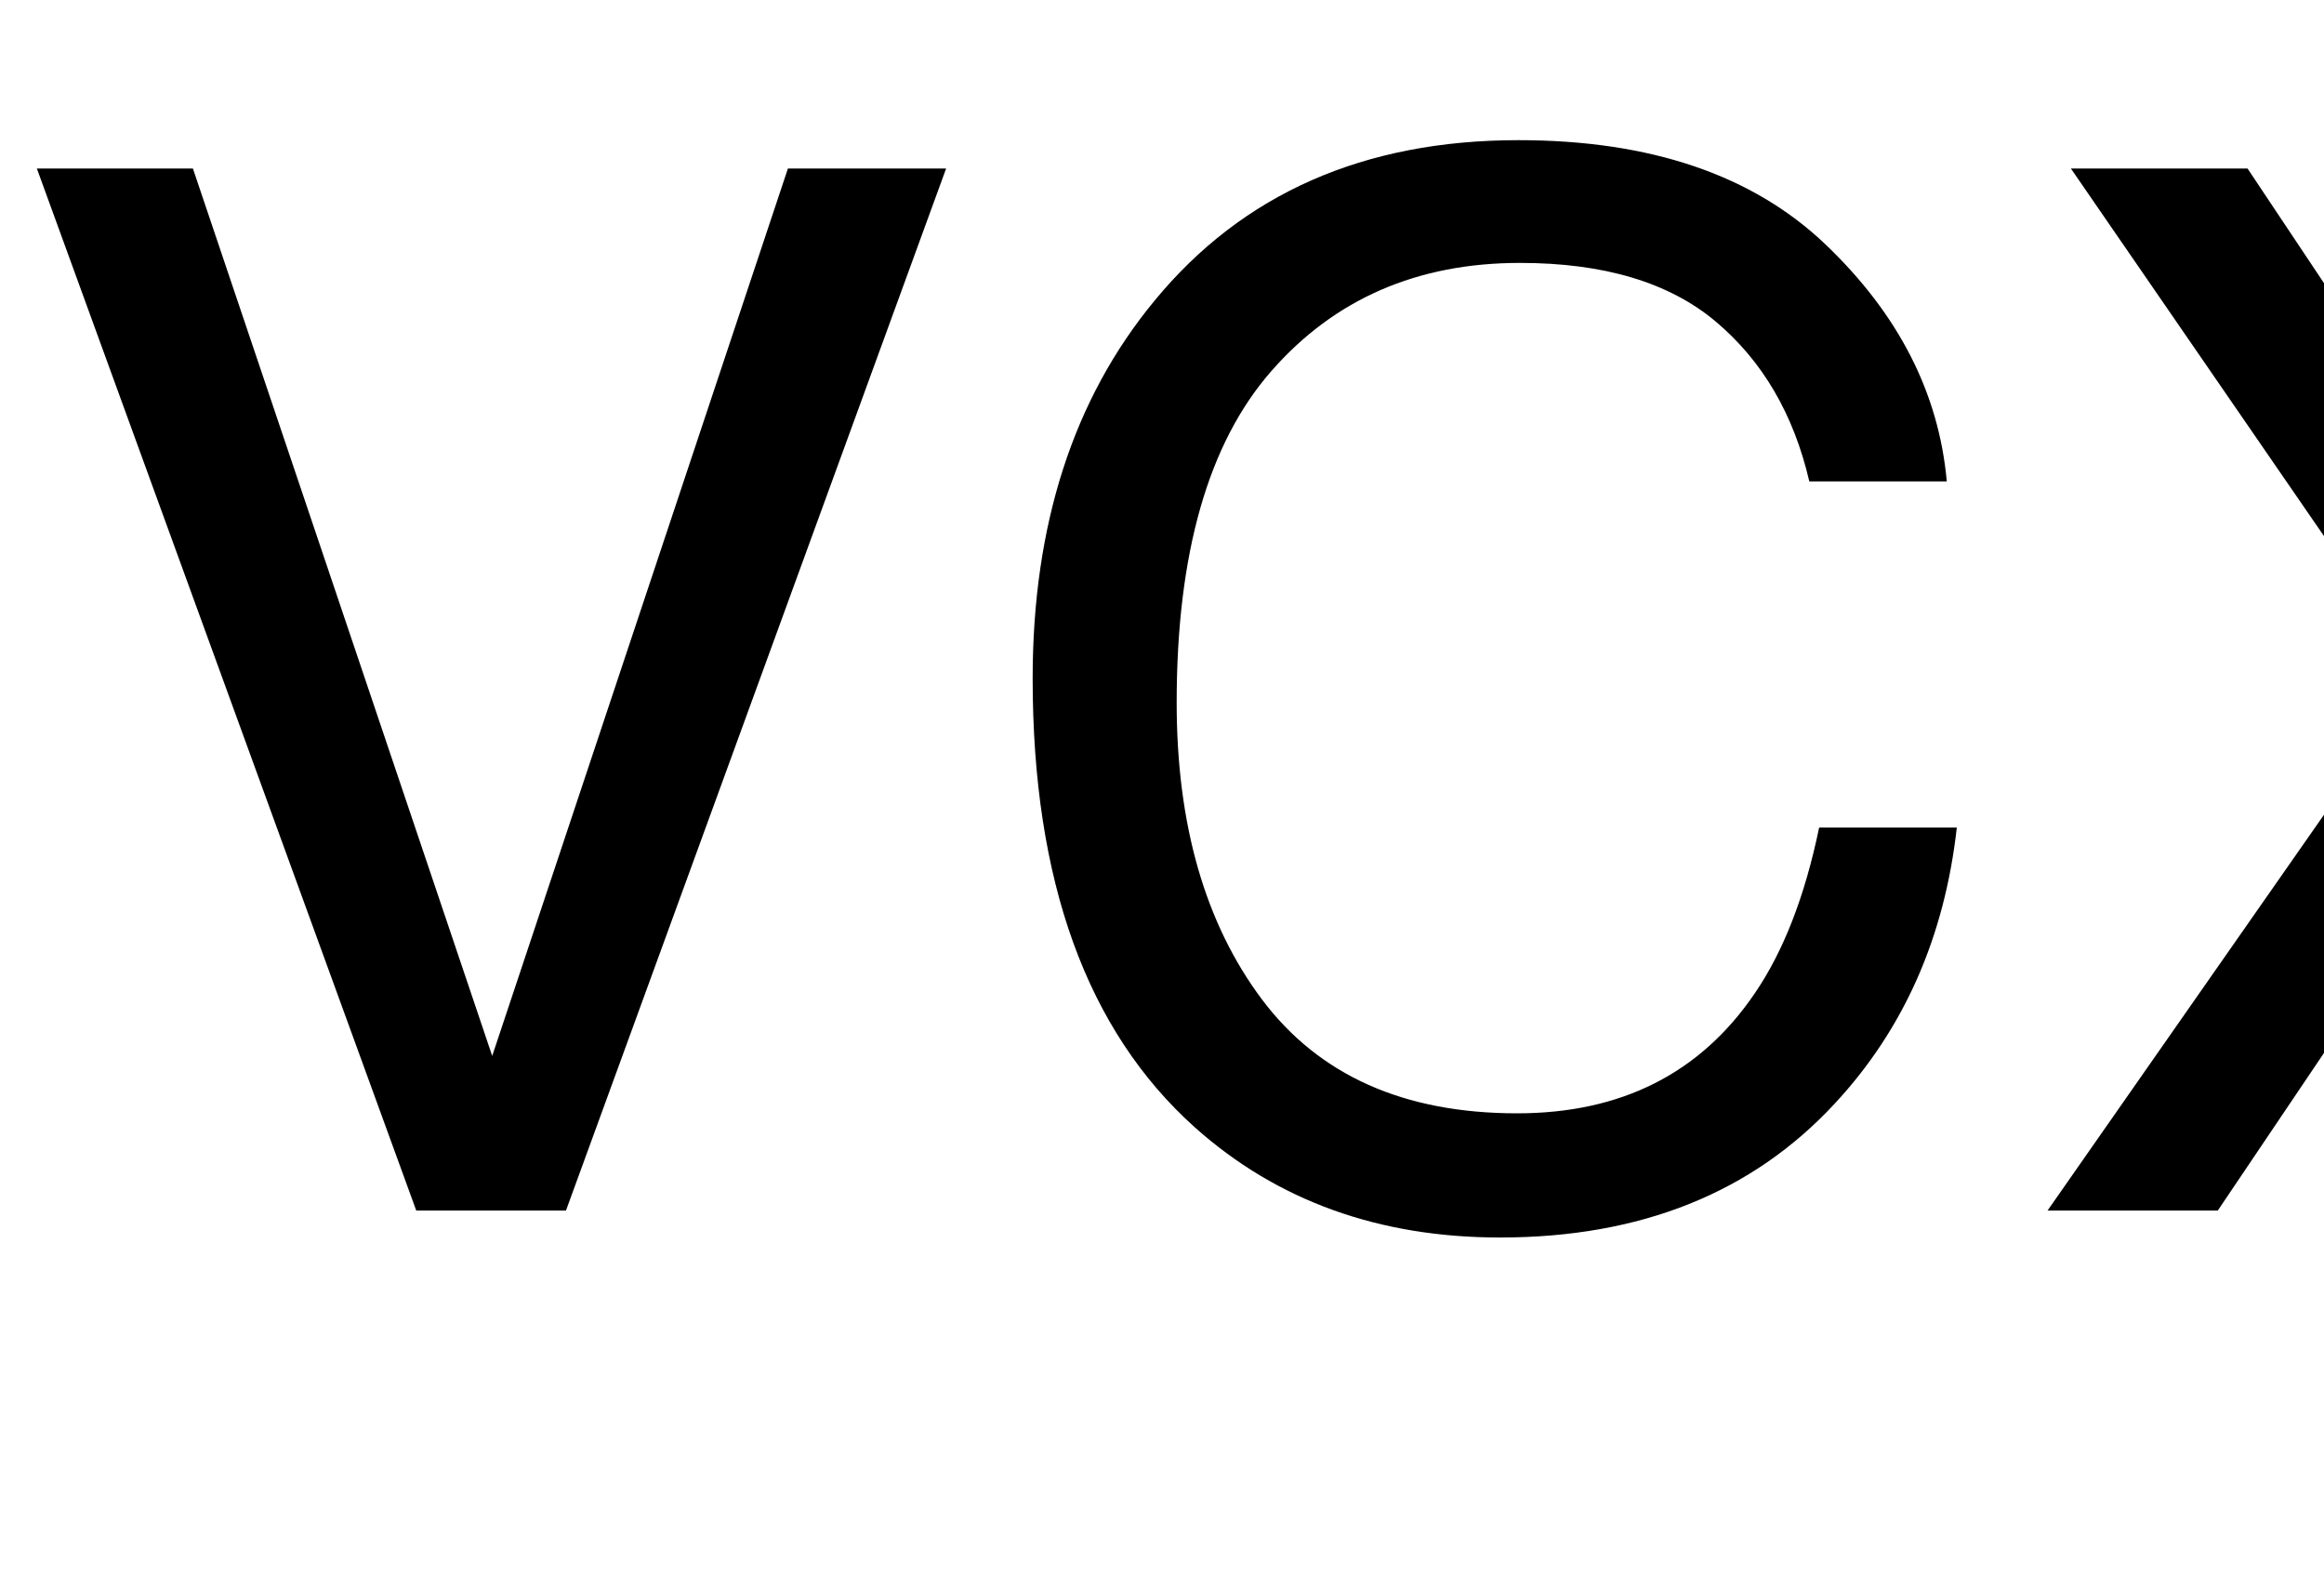
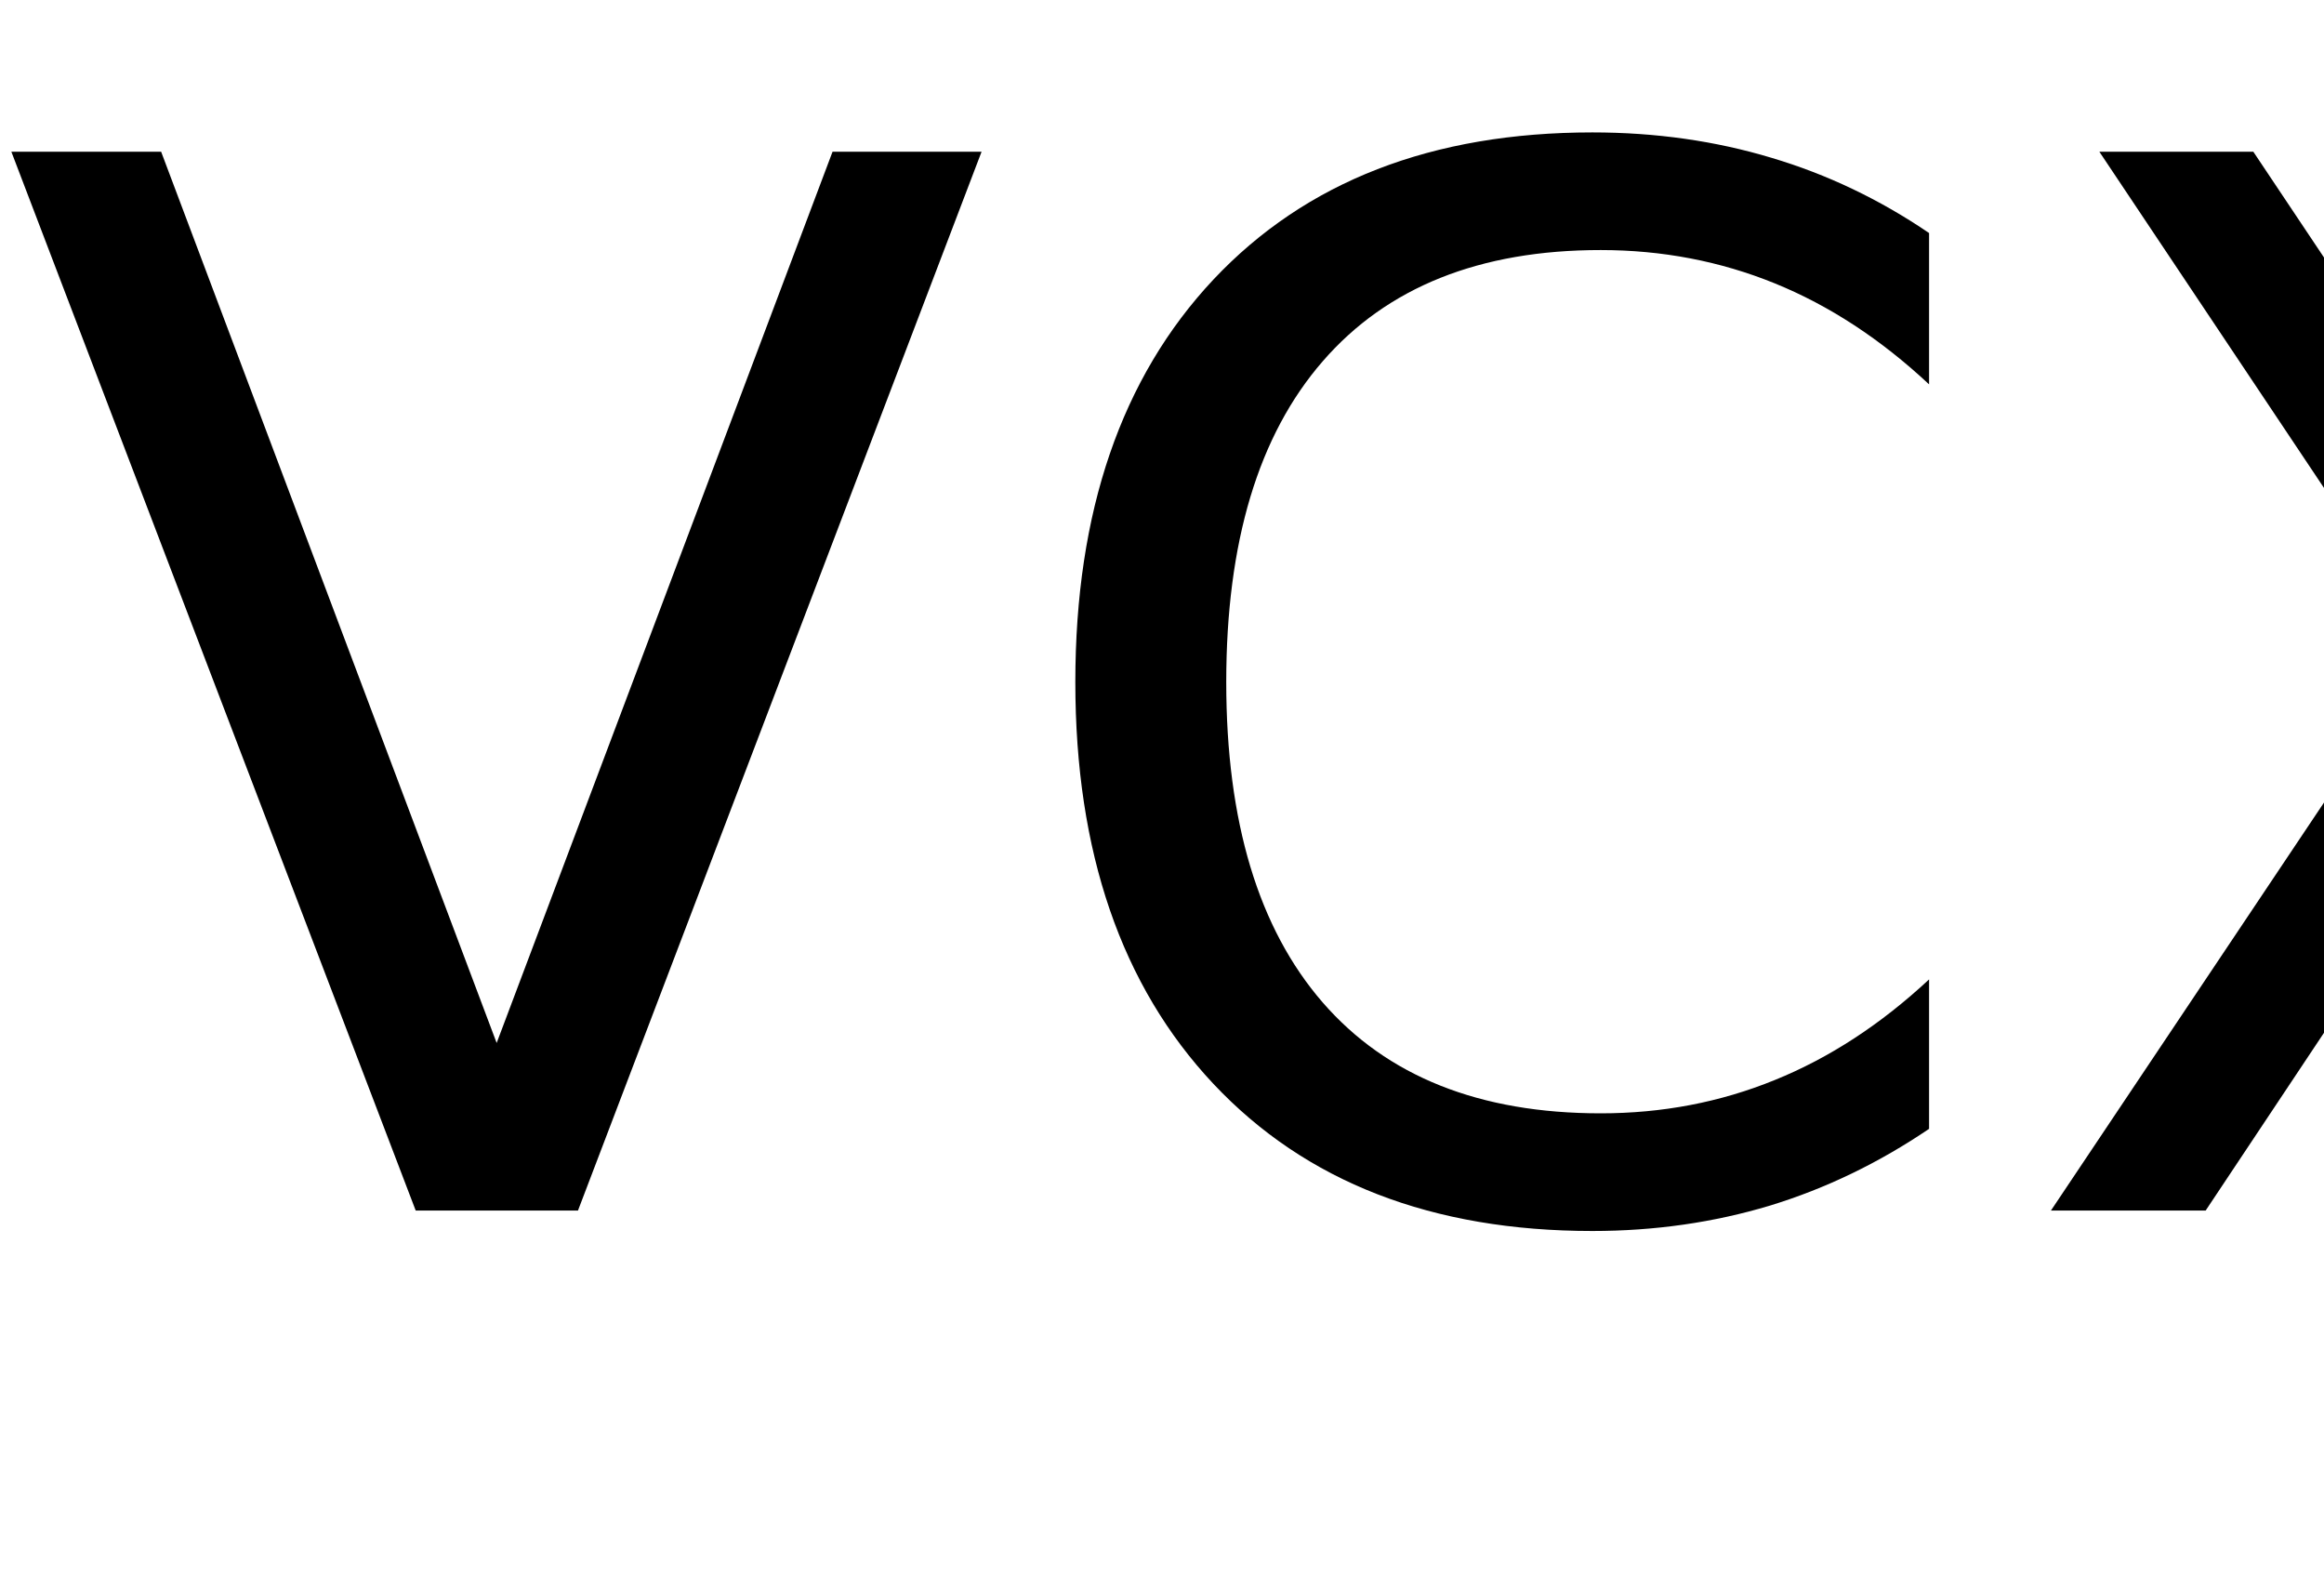
<svg xmlns="http://www.w3.org/2000/svg" xmlns:xlink="http://www.w3.org/1999/xlink" width="96" height="65" viewBox="0 0 96 65">
  <defs>
    <g>
      <g id="glyph-0-0">
-         <path d="M 7.969 -43.039 L 20.332 -6.387 L 32.547 -43.039 L 39.082 -43.039 L 23.379 0 L 17.195 0 L 1.523 -43.039 Z M 7.969 -43.039 " />
+         <path d="M 17.172 0 L 0.469 -43.734 L 6.656 -43.734 L 20.516 -6.922 L 34.391 -43.734 L 40.547 -43.734 L 23.875 0 Z M 17.172 0 " />
      </g>
      <g id="glyph-0-1">
-         <path d="M 22.703 -44.211 C 28.152 -44.211 32.383 -42.773 35.391 -39.902 C 38.398 -37.031 40.07 -33.77 40.398 -30.117 L 34.719 -30.117 C 34.074 -32.891 32.789 -35.086 30.863 -36.711 C 28.941 -38.332 26.242 -39.141 22.766 -39.141 C 18.527 -39.141 15.102 -37.652 12.496 -34.672 C 9.887 -31.695 8.586 -27.129 8.586 -20.977 C 8.586 -15.938 9.762 -11.852 12.113 -8.715 C 14.469 -5.582 17.977 -4.016 22.648 -4.016 C 26.945 -4.016 30.215 -5.664 32.461 -8.965 C 33.652 -10.703 34.539 -12.988 35.125 -15.82 L 40.812 -15.82 C 40.305 -11.289 38.625 -7.492 35.773 -4.422 C 32.355 -0.73 27.742 1.113 21.945 1.113 C 16.945 1.113 12.742 -0.398 9.344 -3.43 C 4.871 -7.434 2.637 -13.613 2.637 -21.973 C 2.637 -28.32 4.316 -33.523 7.676 -37.586 C 11.309 -42 16.32 -44.211 22.703 -44.211 Z M 22.703 -44.211 " />
+         <path d="M 38.641 -40.375 L 38.641 -34.125 C 36.648 -35.988 34.523 -37.379 32.266 -38.297 C 30.016 -39.211 27.617 -39.672 25.078 -39.672 C 20.078 -39.672 16.25 -38.141 13.594 -35.078 C 10.938 -32.023 9.609 -27.609 9.609 -21.828 C 9.609 -16.066 10.938 -11.656 13.594 -8.594 C 16.25 -5.539 20.078 -4.016 25.078 -4.016 C 27.617 -4.016 30.016 -4.473 32.266 -5.391 C 34.523 -6.305 36.648 -7.691 38.641 -9.547 L 38.641 -3.375 C 36.566 -1.969 34.375 -0.91 32.062 -0.203 C 29.75 0.492 27.305 0.844 24.734 0.844 C 18.109 0.844 12.891 -1.18 9.078 -5.234 C 5.273 -9.285 3.375 -14.816 3.375 -21.828 C 3.375 -28.859 5.273 -34.398 9.078 -38.453 C 12.891 -42.504 18.109 -44.531 24.734 -44.531 C 27.348 -44.531 29.812 -44.18 32.125 -43.484 C 34.438 -42.797 36.609 -41.758 38.641 -40.375 Z M 38.641 -40.375 " />
      </g>
      <g id="glyph-0-2">
-         <path d="M 8.262 0 L 1.23 0 L 16.641 -22.062 L 2.195 -43.039 L 9.492 -43.039 L 20.477 -26.57 L 31.375 -43.039 L 38.32 -43.039 L 23.875 -22.062 L 39.023 0 L 31.789 0 L 20.188 -17.695 Z M 8.262 0 " />
+         <path d="M 3.781 -43.734 L 10.141 -43.734 L 21 -27.484 L 31.938 -43.734 L 38.297 -43.734 L 24.234 -22.734 L 39.234 0 L 32.875 0 L 20.562 -18.609 L 8.172 0 L 1.781 0 L 17.406 -23.344 Z M 3.781 -43.734 " />
      </g>
    </g>
  </defs>
  <g fill="rgb(0%, 0%, 0%)" fill-opacity="1">
    <use xlink:href="#glyph-0-0" x="0" y="50" />
-     <use xlink:href="#glyph-0-1" x="40.02" y="50" />
-     <use xlink:href="#glyph-0-2" x="83.35" y="50" />
+     <use xlink:href="#glyph-0-1" x="41.045" y="50" />
+     <use xlink:href="#glyph-0-2" x="82.939" y="50" />
  </g>
</svg>
